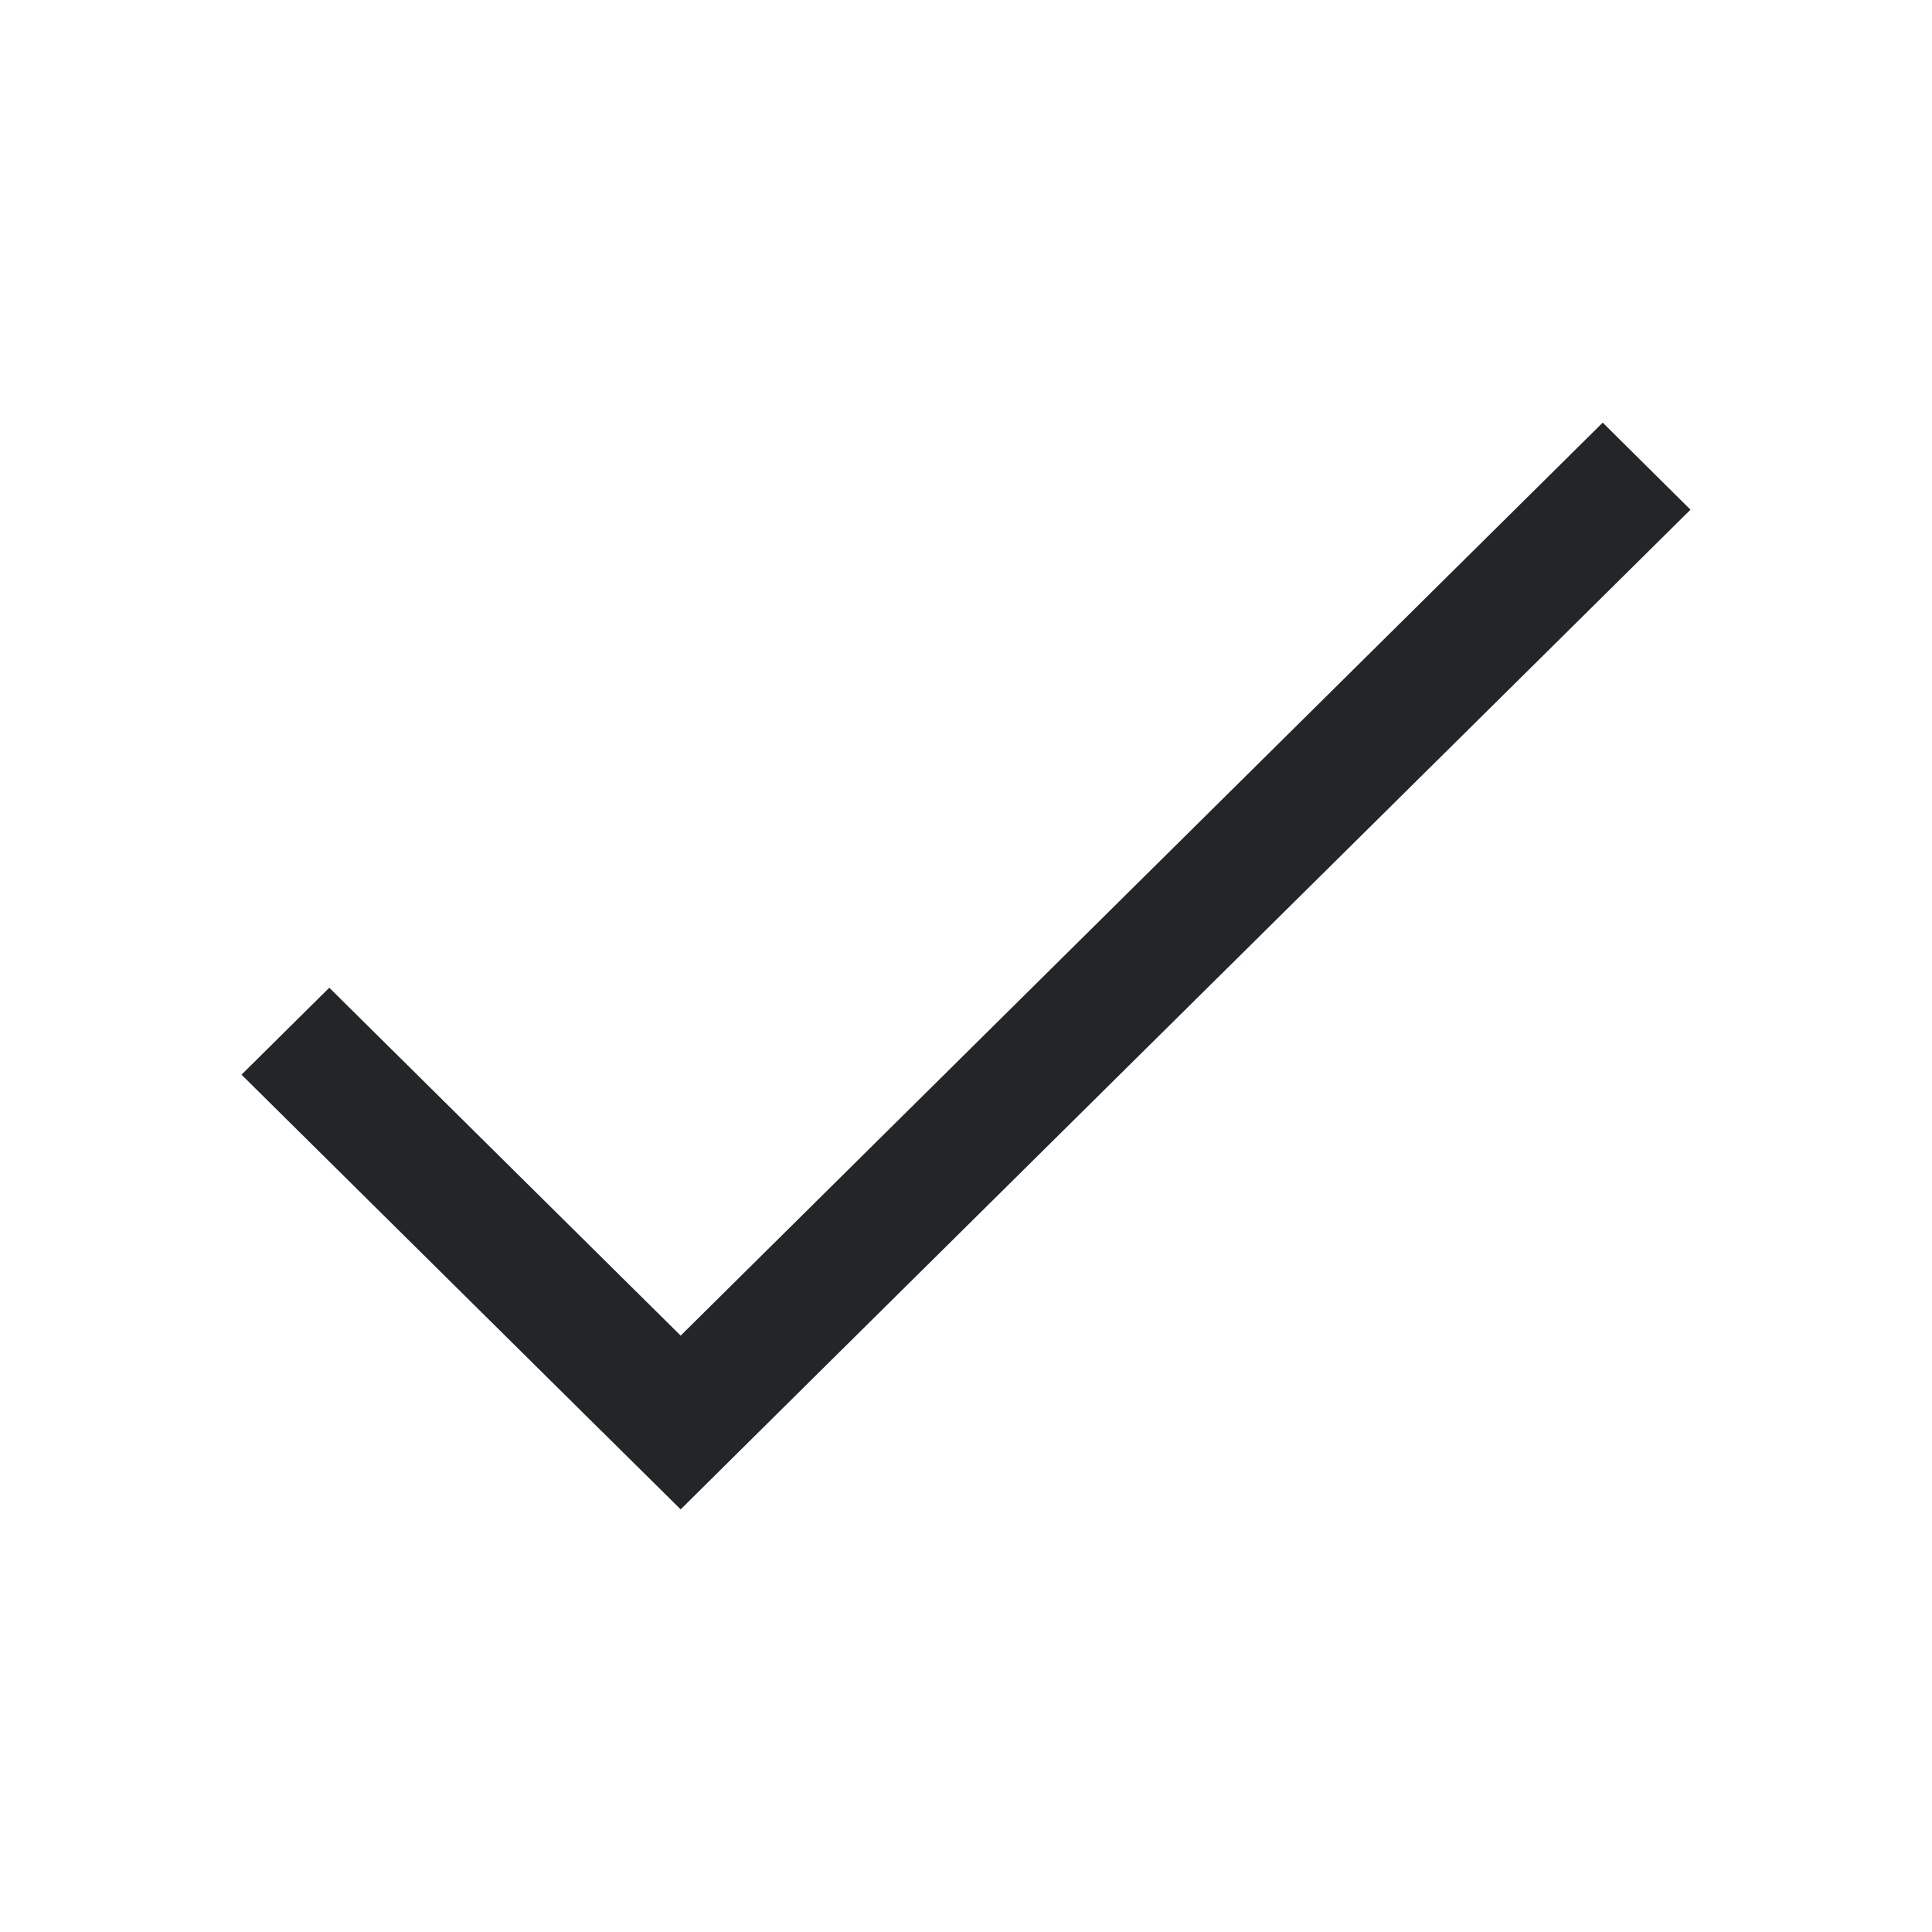
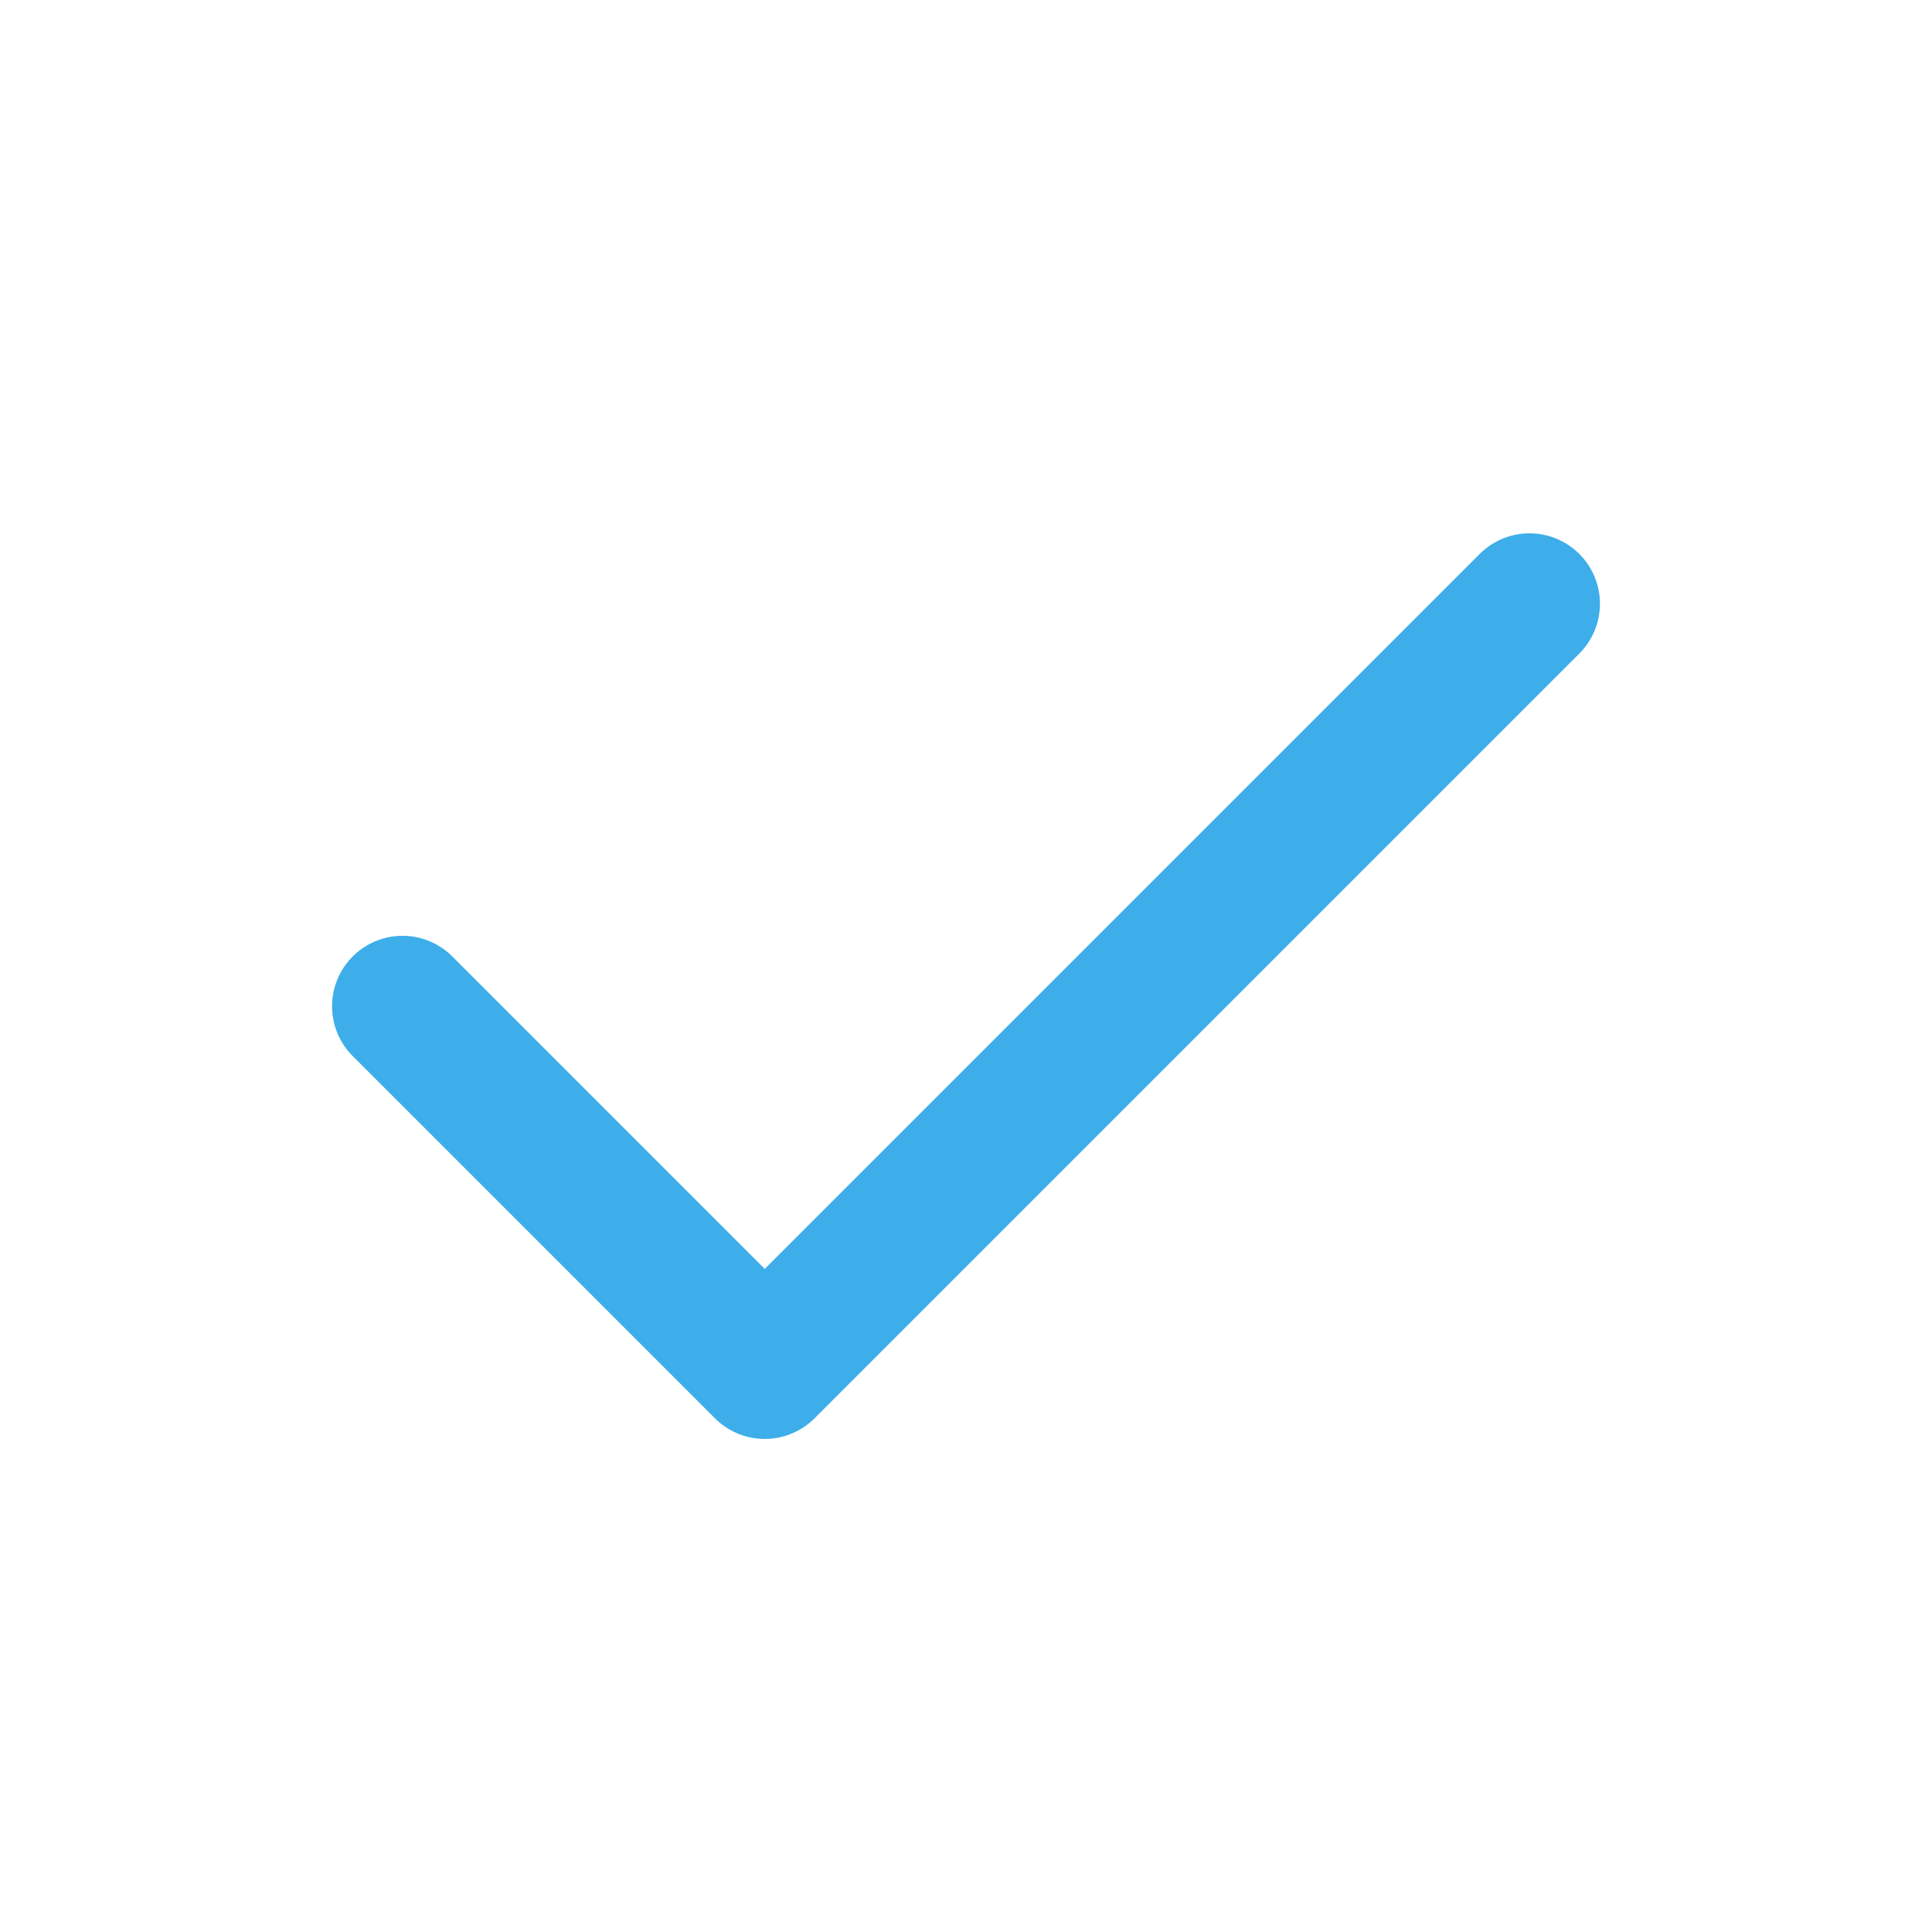
- <svg xmlns="http://www.w3.org/2000/svg" viewBox="0 0 16 16">
-   <defs id="defs3051">
-     <style type="text/css" id="current-color-scheme">
-       .ColorScheme-Text {
-         color:#232629;
-       }
-       </style>
-   </defs>
-   <path style="fill:currentColor;fill-opacity:1;stroke:none" d="M 13.273 3.5 L 5.637 11.061 L 2.727 8.18 L 2 8.9 L 4.908 11.779 L 5.637 12.5 L 6.727 11.42 L 14 4.221 L 13.273 3.5 z " class="ColorScheme-Text" />
+ <svg xmlns="http://www.w3.org/2000/svg" viewBox="0 0 24 24">
+   <style id="current-color-scheme" type="text/css">.ColorScheme-Accent{color:#3daee9;}.ColorScheme-Text{color:#3daee9;}</style>
+   <g class="ColorScheme-Accent" fill="none" stroke="currentColor" stroke-width="1.75" stroke-linecap="round" stroke-linejoin="round">
+     <path d="M5 12.5l4.5 4.5L19 7.5" />
+   </g>
</svg>
